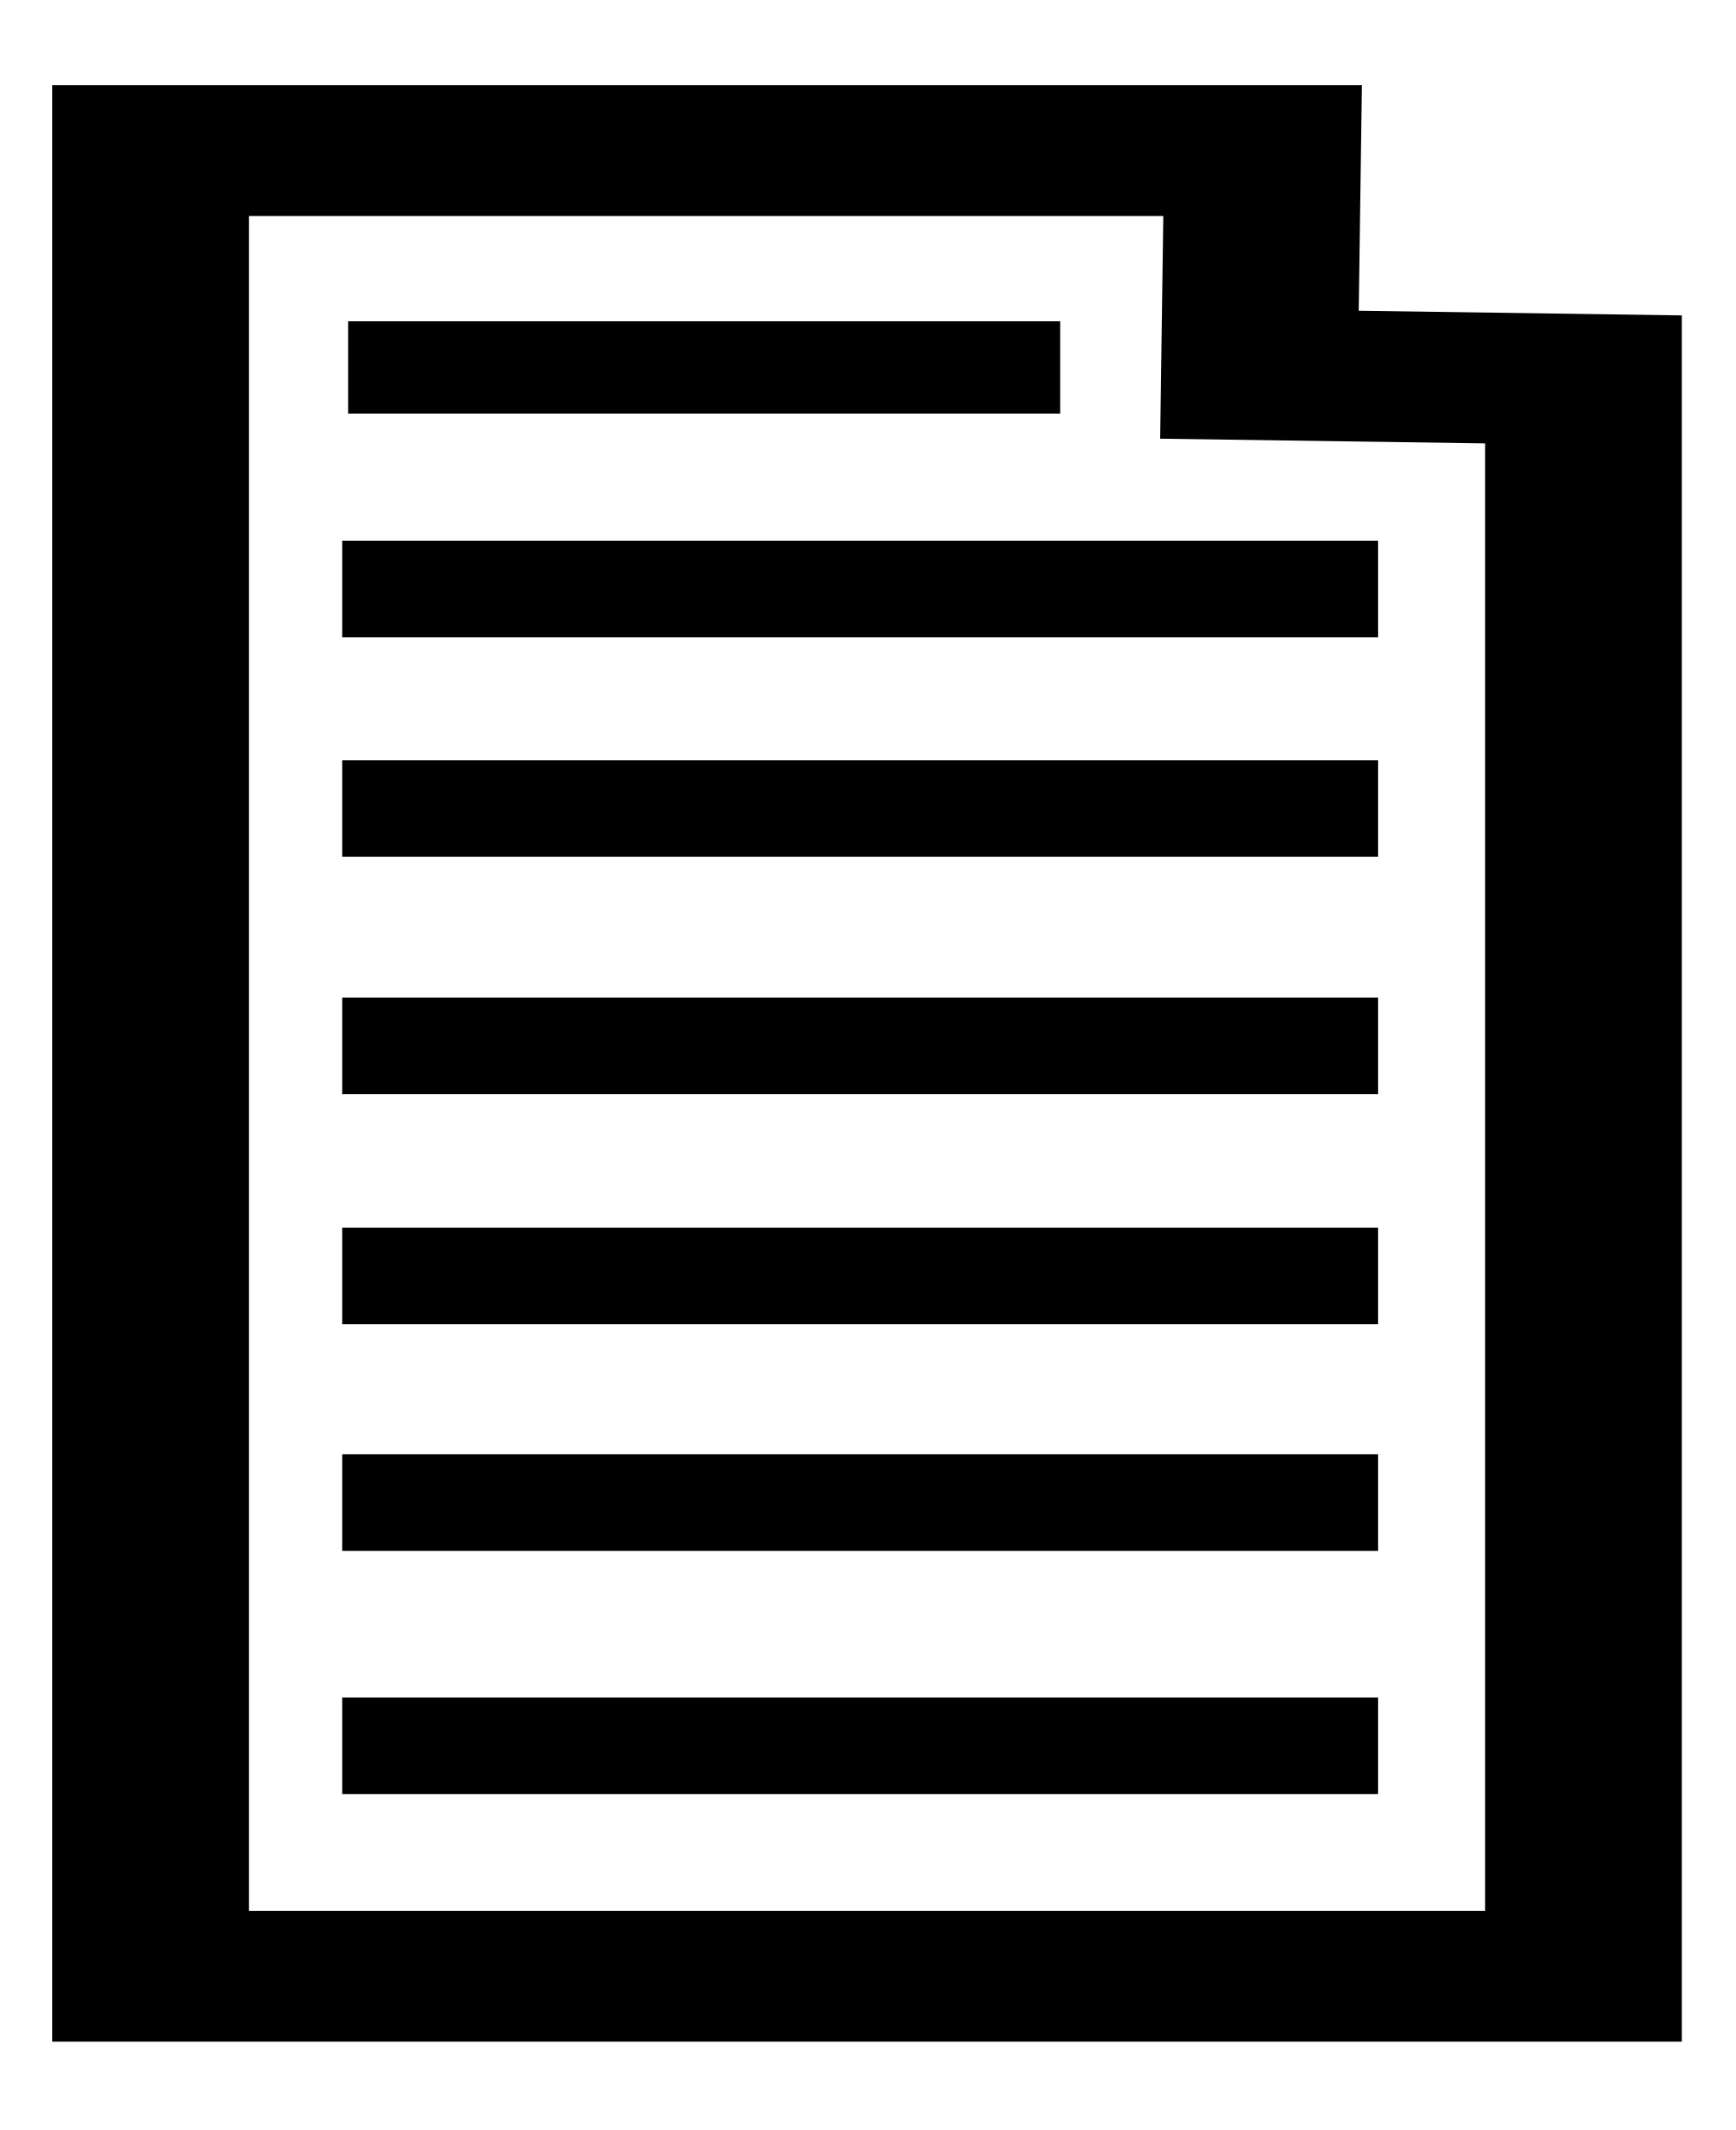
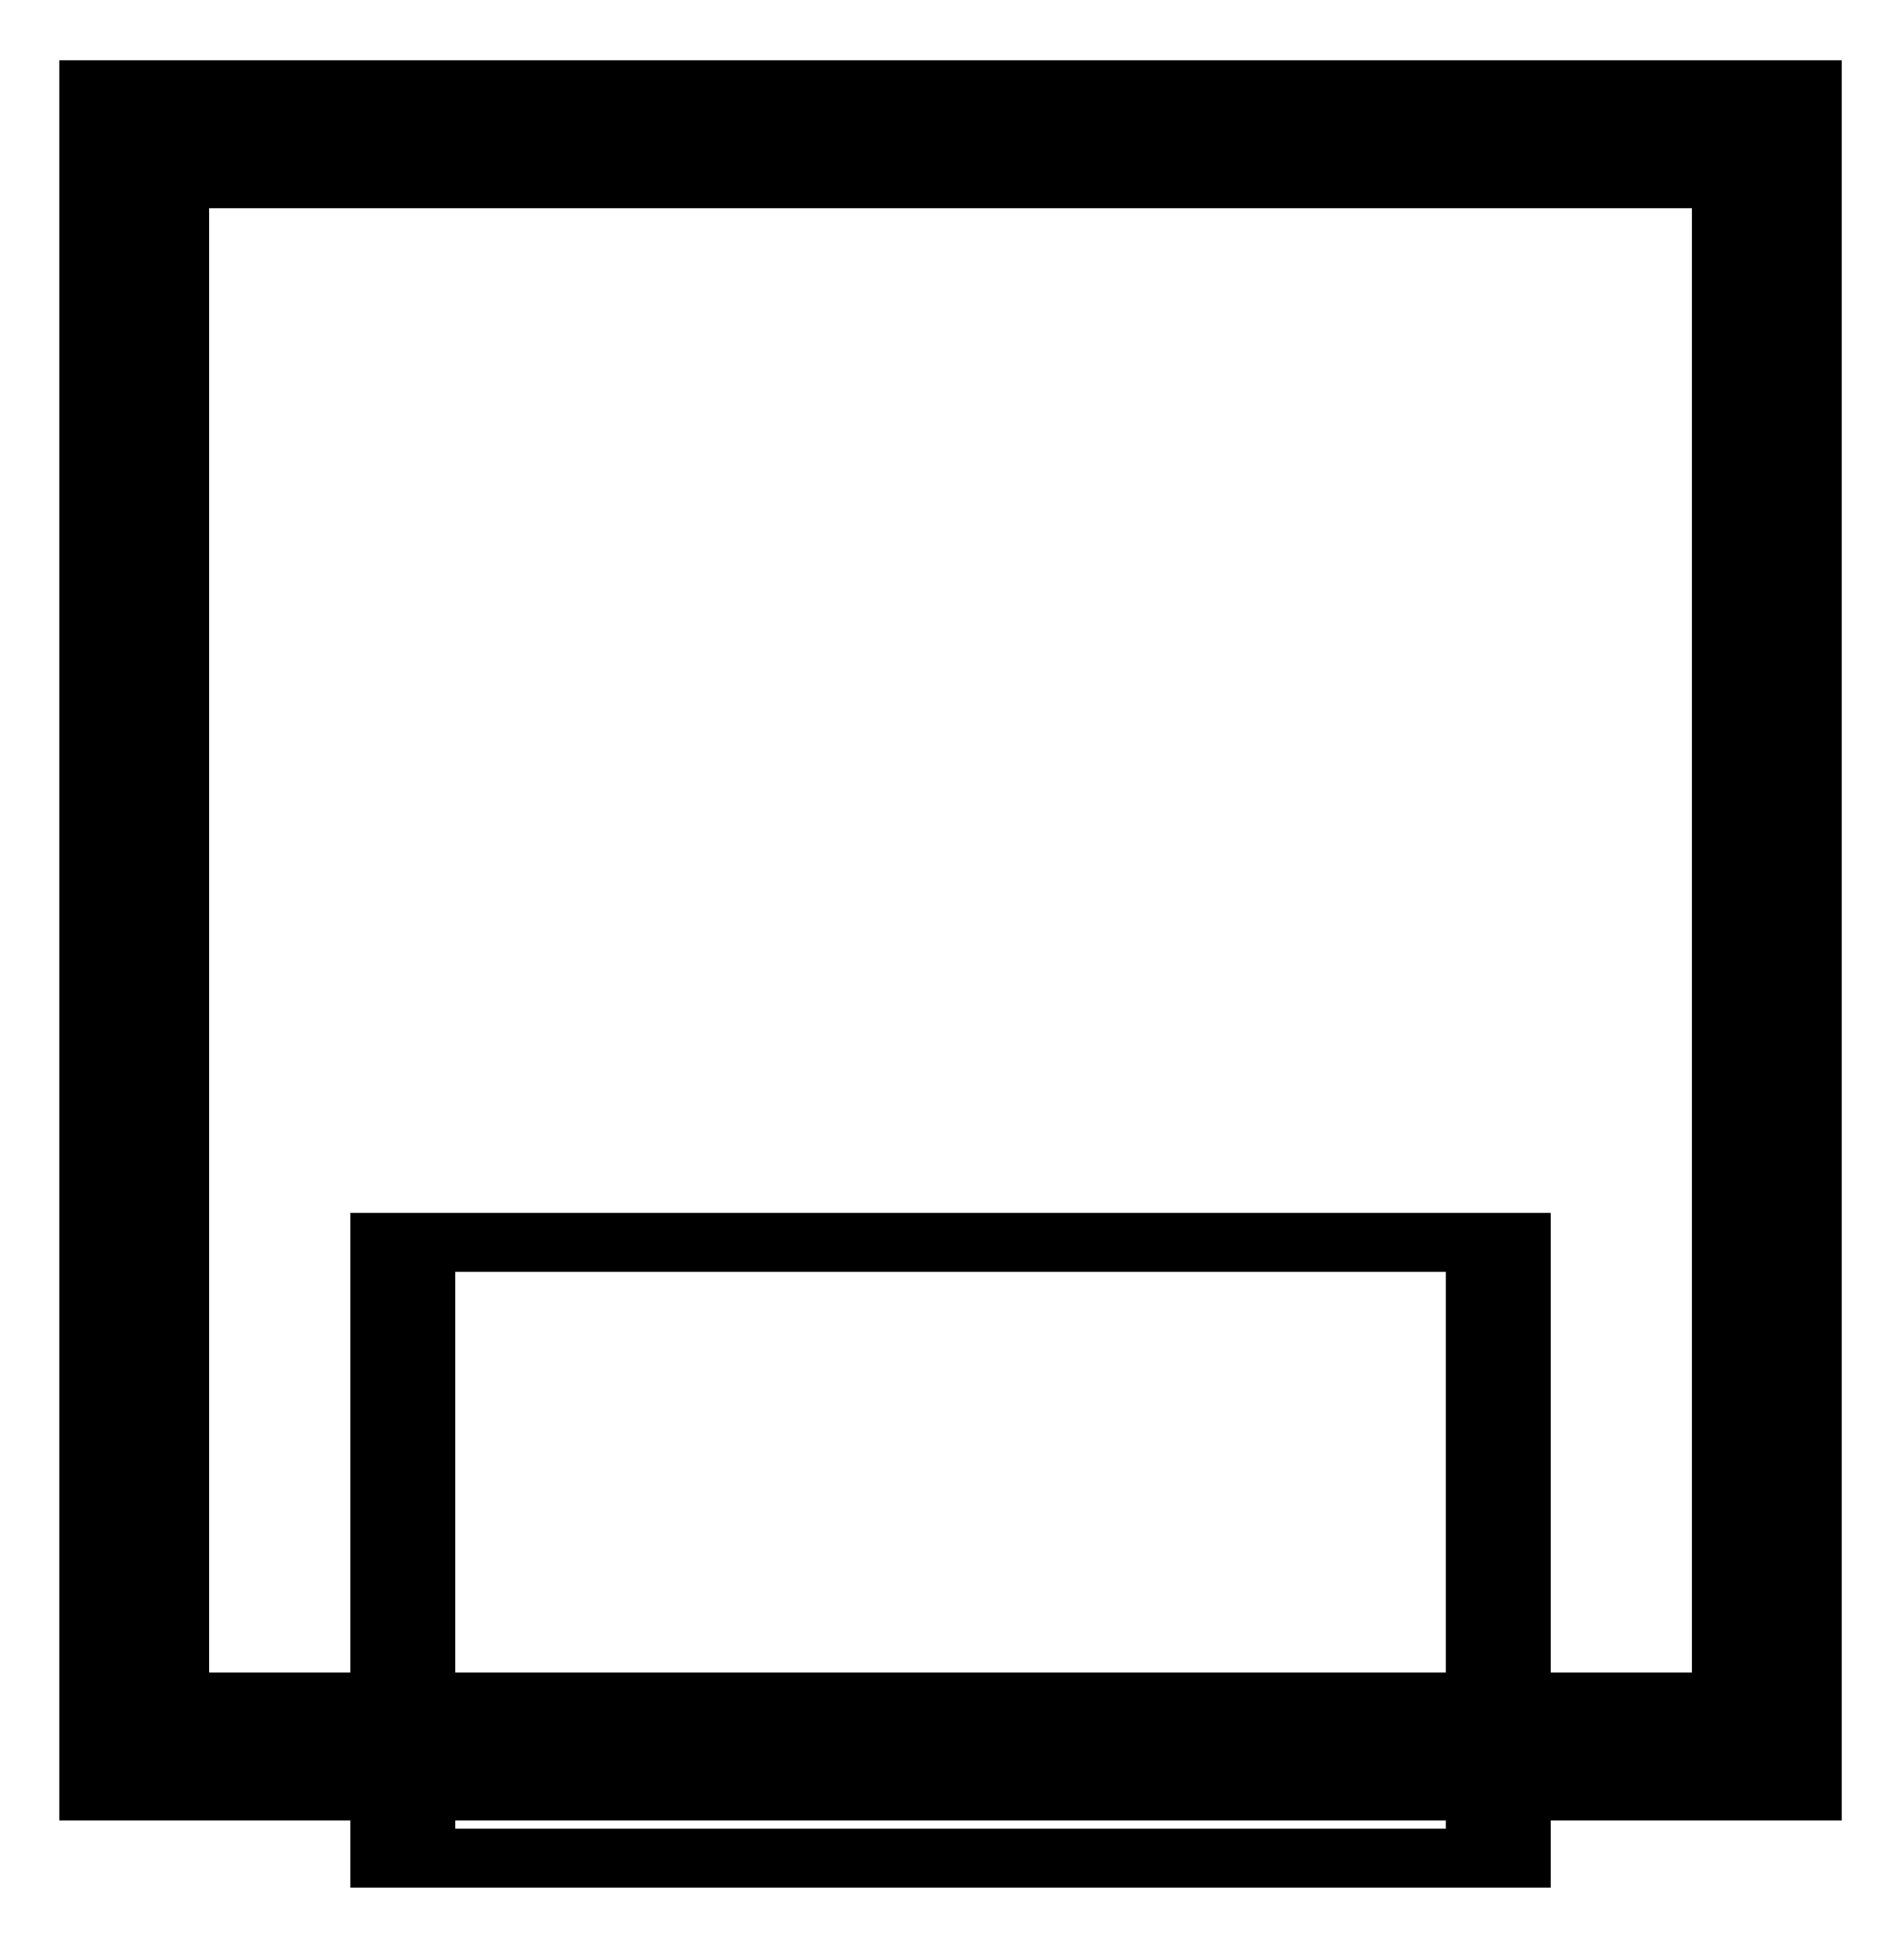
- <svg xmlns="http://www.w3.org/2000/svg" width="100%" height="100%" viewBox="0 0 291 357" version="1.1" xml:space="preserve" style="fill-rule:evenodd;clip-rule:evenodd;stroke-linecap:square;stroke-miterlimit:1.5;">
-   <g transform="matrix(1,0,0,1,-183.546,-448.761)">
+ <svg xmlns="http://www.w3.org/2000/svg" width="100%" height="100%" viewBox="0 0 358 364" version="1.1" xml:space="preserve" style="fill-rule:evenodd;clip-rule:evenodd;stroke-linecap:square;stroke-miterlimit:1.5;">
+   <g transform="matrix(1,0,0,1,-171.761,-61.7611)">
    <g transform="matrix(1,0,0,1,-21,0)">
-       <g transform="matrix(0.765016,0,0,0.782609,126.508,126.448)">
-         <path d="M177,585L404,585L177,585Z" style="fill:none;stroke:black;stroke-width:20.68px;" />
+       <g transform="matrix(1.26337,0,0,1.24743,-168.593,-188.683)">
+         <rect x="306" y="221" width="243" height="243" style="fill:none;stroke:black;stroke-width:22.3px;" />
      </g>
    </g>
    <g transform="matrix(1,0,0,1,-21,0)">
-       <g transform="matrix(0.765016,0,0,0.782609,126.508,89.6652)">
-         <path d="M177,585L404,585L177,585Z" style="fill:none;stroke:black;stroke-width:20.68px;" />
+       <g transform="matrix(0.847737,0,0,0.476458,9.09259,190.05)">
+         <rect x="306" y="221" width="243" height="243" style="fill:none;stroke:black;stroke-width:23.27px;" />
      </g>
-     </g>
-     <g transform="matrix(1,0,0,1,-21,0)">
-       <g transform="matrix(0.834718,0,0,0.782609,115.167,52.5283)">
-         <path d="M177,585L320,585L177,585Z" style="fill:none;stroke:black;stroke-width:19.78px;" />
-       </g>
-     </g>
-     <g transform="matrix(1,0,0,1,-21,0)">
-       <g transform="matrix(0.765016,0,0,0.782609,126.508,166.221)">
-         <path d="M177,585L404,585L177,585Z" style="fill:none;stroke:black;stroke-width:20.68px;" />
-       </g>
-     </g>
-     <g transform="matrix(1,0,0,1,-21,0)">
-       <g transform="matrix(0.765016,0,0,0.782609,126.508,204.783)">
-         <path d="M177,585L404,585L177,585Z" style="fill:none;stroke:black;stroke-width:20.68px;" />
-       </g>
-     </g>
-     <g transform="matrix(1,0,0,1,-21,0)">
-       <g transform="matrix(0.765016,0,0,0.782609,126.508,242.776)">
-         <path d="M177,585L404,585L177,585Z" style="fill:none;stroke:black;stroke-width:20.68px;" />
-       </g>
-     </g>
-     <g transform="matrix(1,0,0,1,-21,0)">
-       <g transform="matrix(0.765016,0,0,0.782609,126.508,283.546)">
-         <path d="M177,585L404,585L177,585Z" style="fill:none;stroke:black;stroke-width:20.68px;" />
-       </g>
-     </g>
-     <g transform="matrix(1.17752,0,0,0.782609,-122.099,43.5652)">
-       <path d="M438.873,598L485,599.002L485,941L281,941L281,550L439.322,550L438.873,598Z" style="fill:none;stroke:black;stroke-width:28.01px;" />
    </g>
  </g>
</svg>
